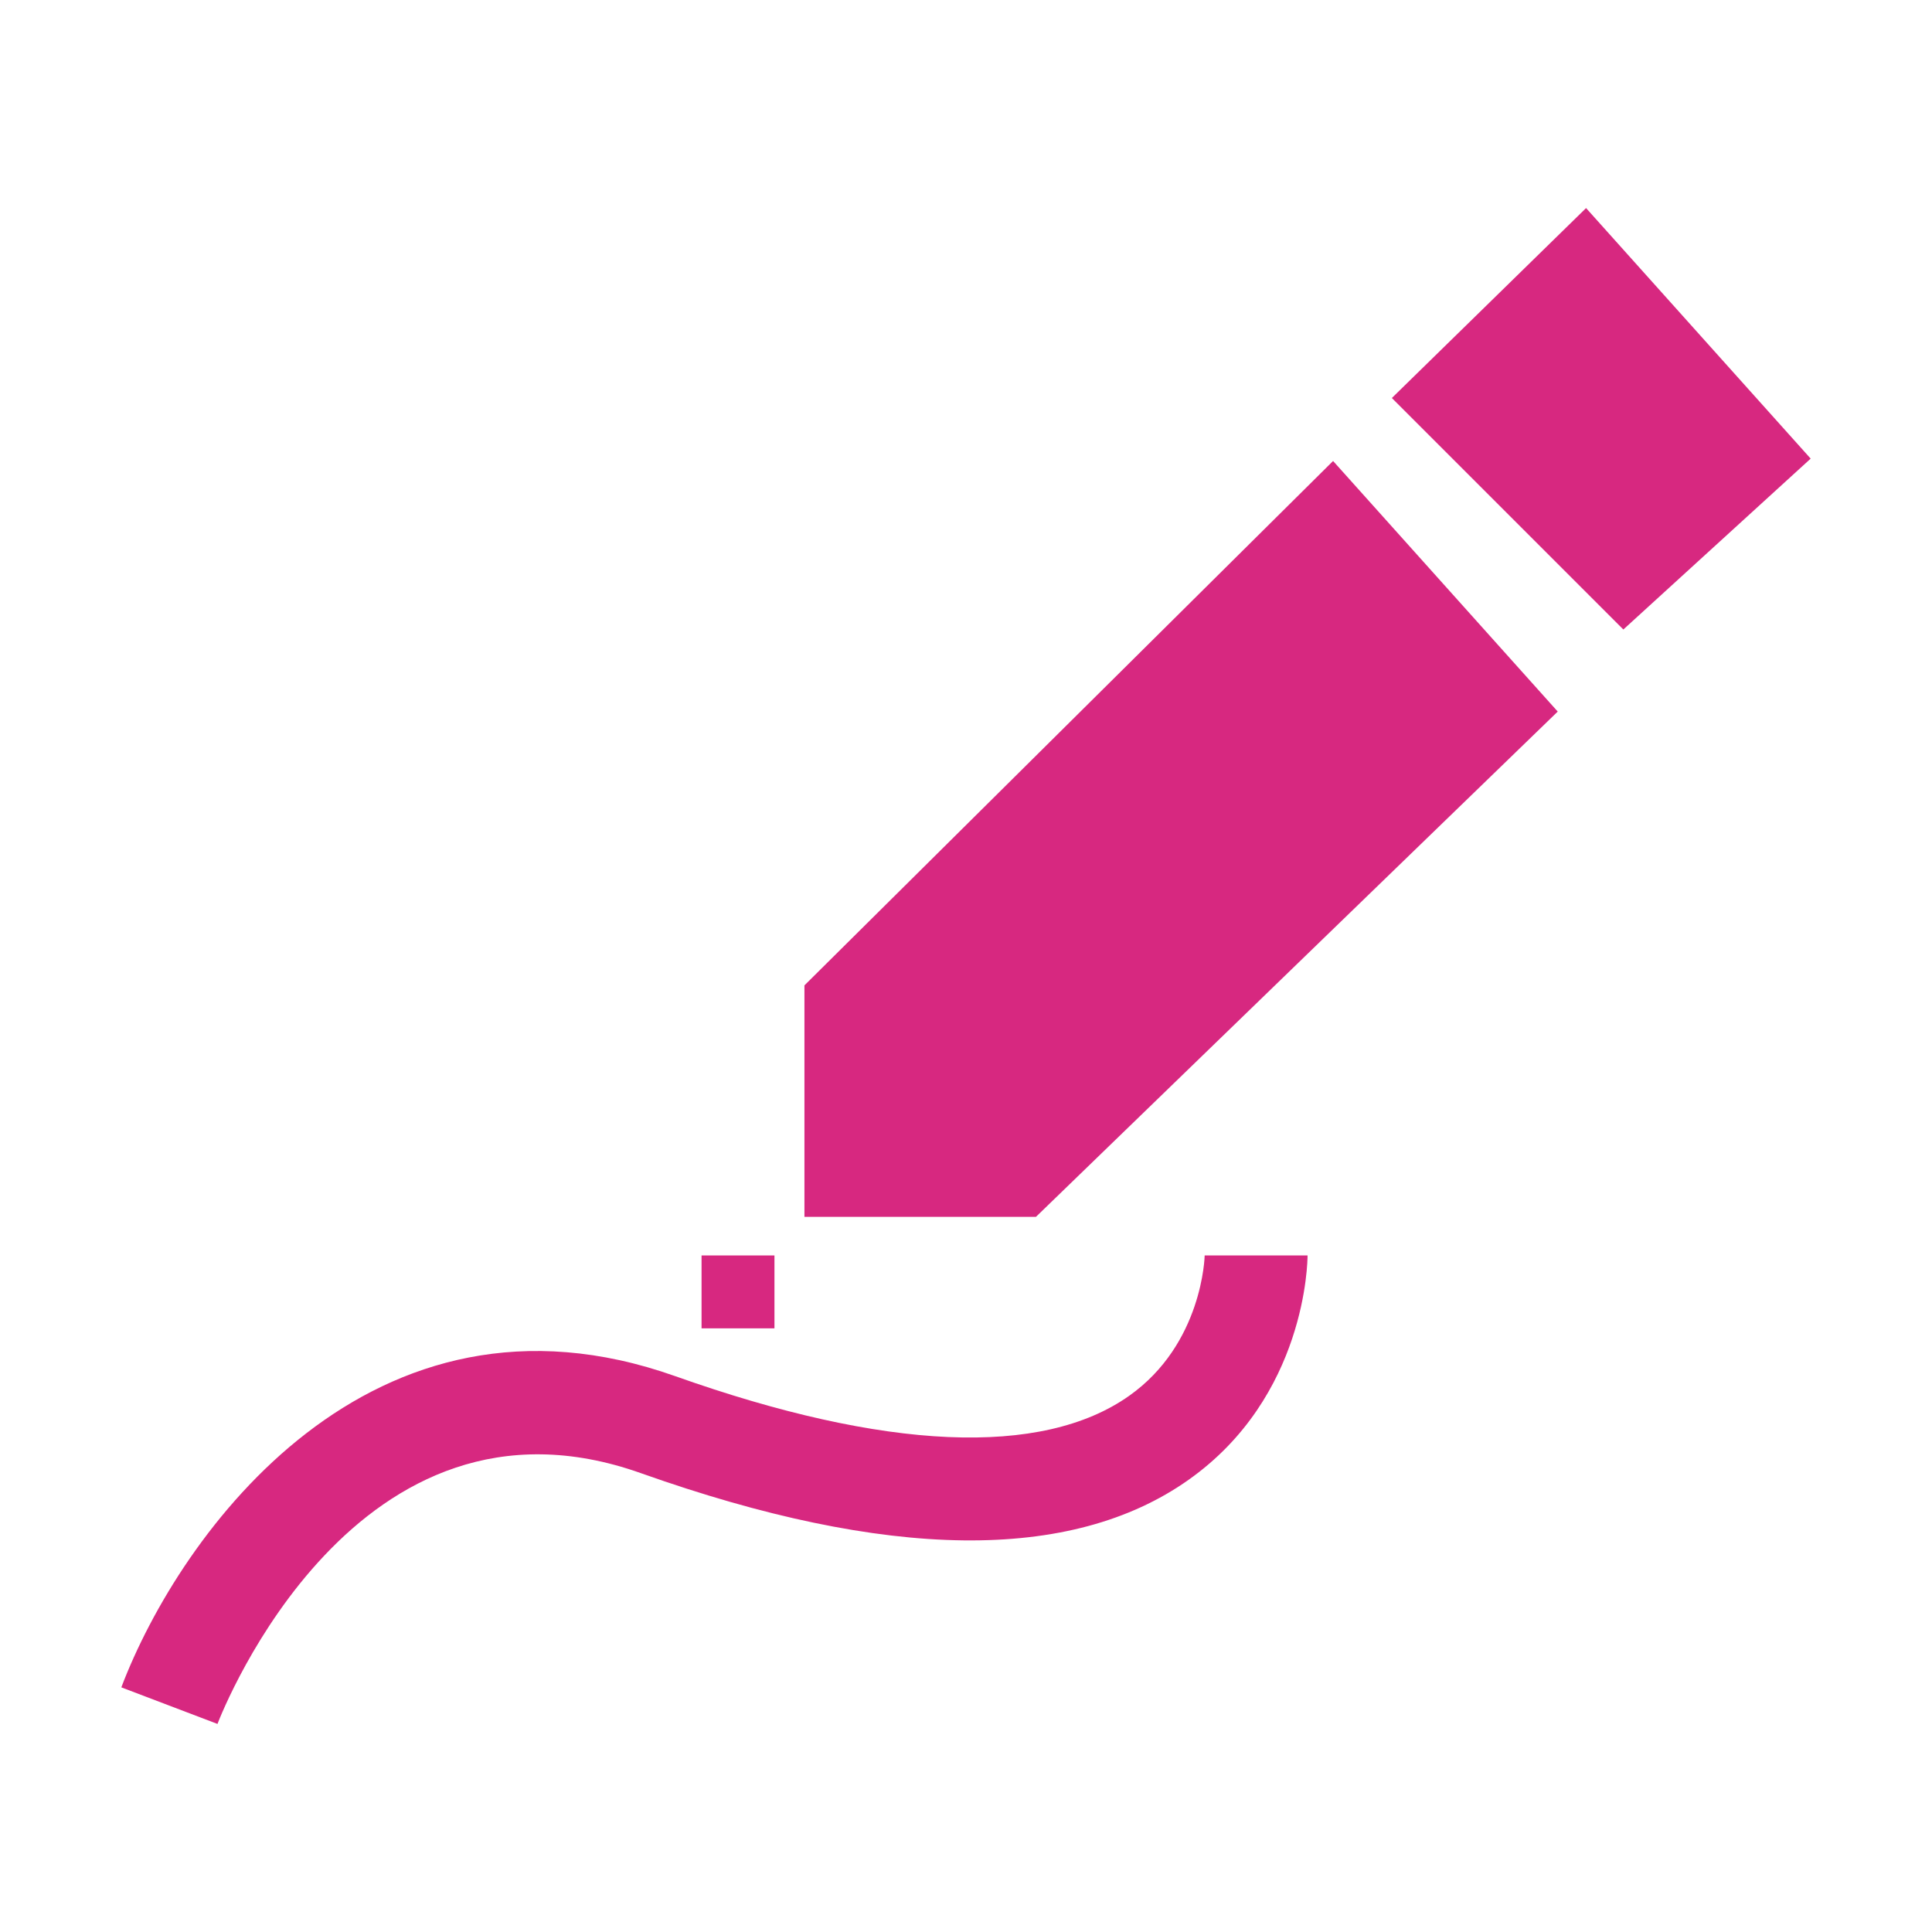
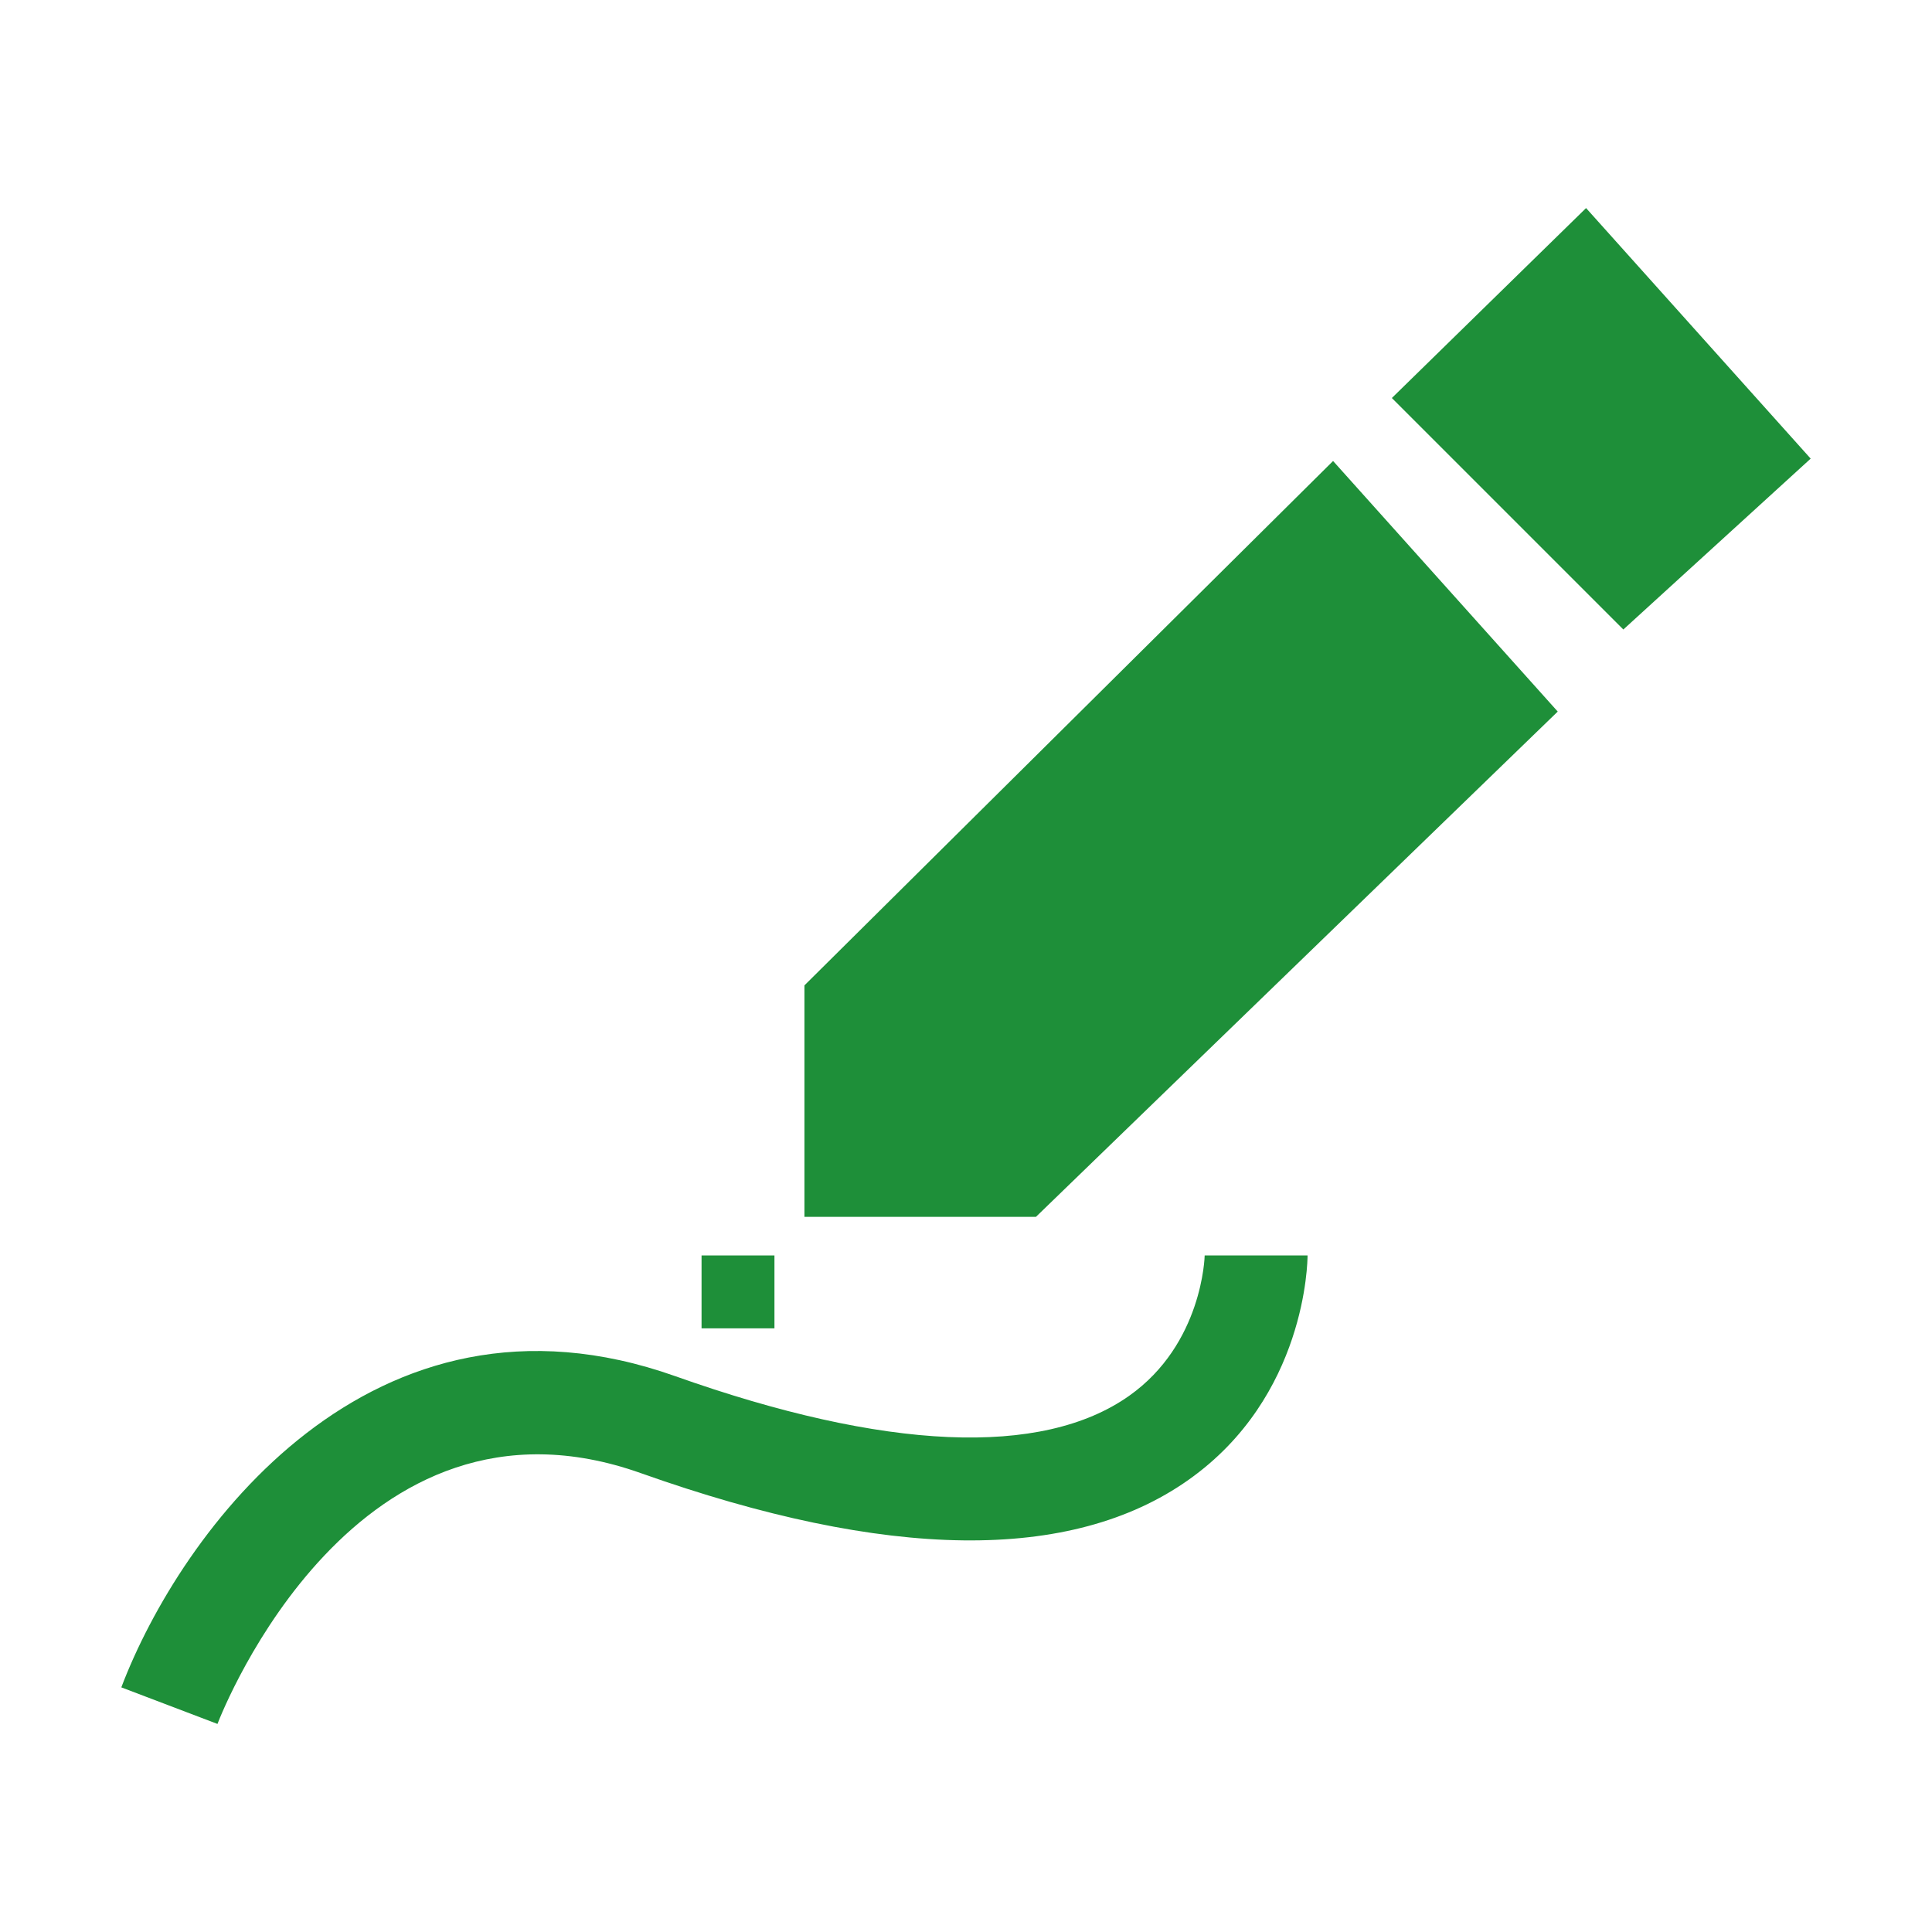
<svg xmlns="http://www.w3.org/2000/svg" t="1525082575840" class="icon" style="" viewBox="0 0 1024 1024" version="1.1" p-id="39830" width="32" height="32">
  <defs>
    <style type="text/css" />
  </defs>
-   <path d="M371.838 665.414l38.635 0 0 38.635-38.635 0 0-38.635Z" p-id="39831" fill="#d72880" />
-   <path d="M426.369 522.271 426.369 644.965 549.064 644.965 825.632 377.144 706.559 244.332Z" p-id="39832" fill="#d72880" />
-   <path d="M840.65 110.281 737.711 210.956 860.407 333.649 959.696 243.079Z" p-id="39833" fill="#d72880" />
-   <path d="M598.456 739.822c-46.171 32.658-129.351 29.05-240.517-10.411-161.143-57.206-262.51 82.888-293.636 164.924l50.963 19.383c2.929-7.642 73.676-186.437 224.407-132.919 130.443 46.317 228.108 47.502 290.228 3.582 62.411-44.054 63.131-115.931 63.131-118.968l-54.531 0C638.502 665.881 637.411 712.331 598.456 739.822z" p-id="39834" fill="#d72880" />
+   <path d="M371.838 665.414l38.635 0 0 38.635-38.635 0 0-38.635Z" p-id="39831" fill="#1e8f39" />
+   <path d="M426.369 522.271 426.369 644.965 549.064 644.965 825.632 377.144 706.559 244.332Z" p-id="39832" fill="#1e8f39" />
+   <path d="M840.65 110.281 737.711 210.956 860.407 333.649 959.696 243.079Z" p-id="39833" fill="#1e8f39" />
+   <path d="M598.456 739.822c-46.171 32.658-129.351 29.05-240.517-10.411-161.143-57.206-262.51 82.888-293.636 164.924l50.963 19.383c2.929-7.642 73.676-186.437 224.407-132.919 130.443 46.317 228.108 47.502 290.228 3.582 62.411-44.054 63.131-115.931 63.131-118.968l-54.531 0C638.502 665.881 637.411 712.331 598.456 739.822z" p-id="39834" fill="#1e8f39" />
</svg>
